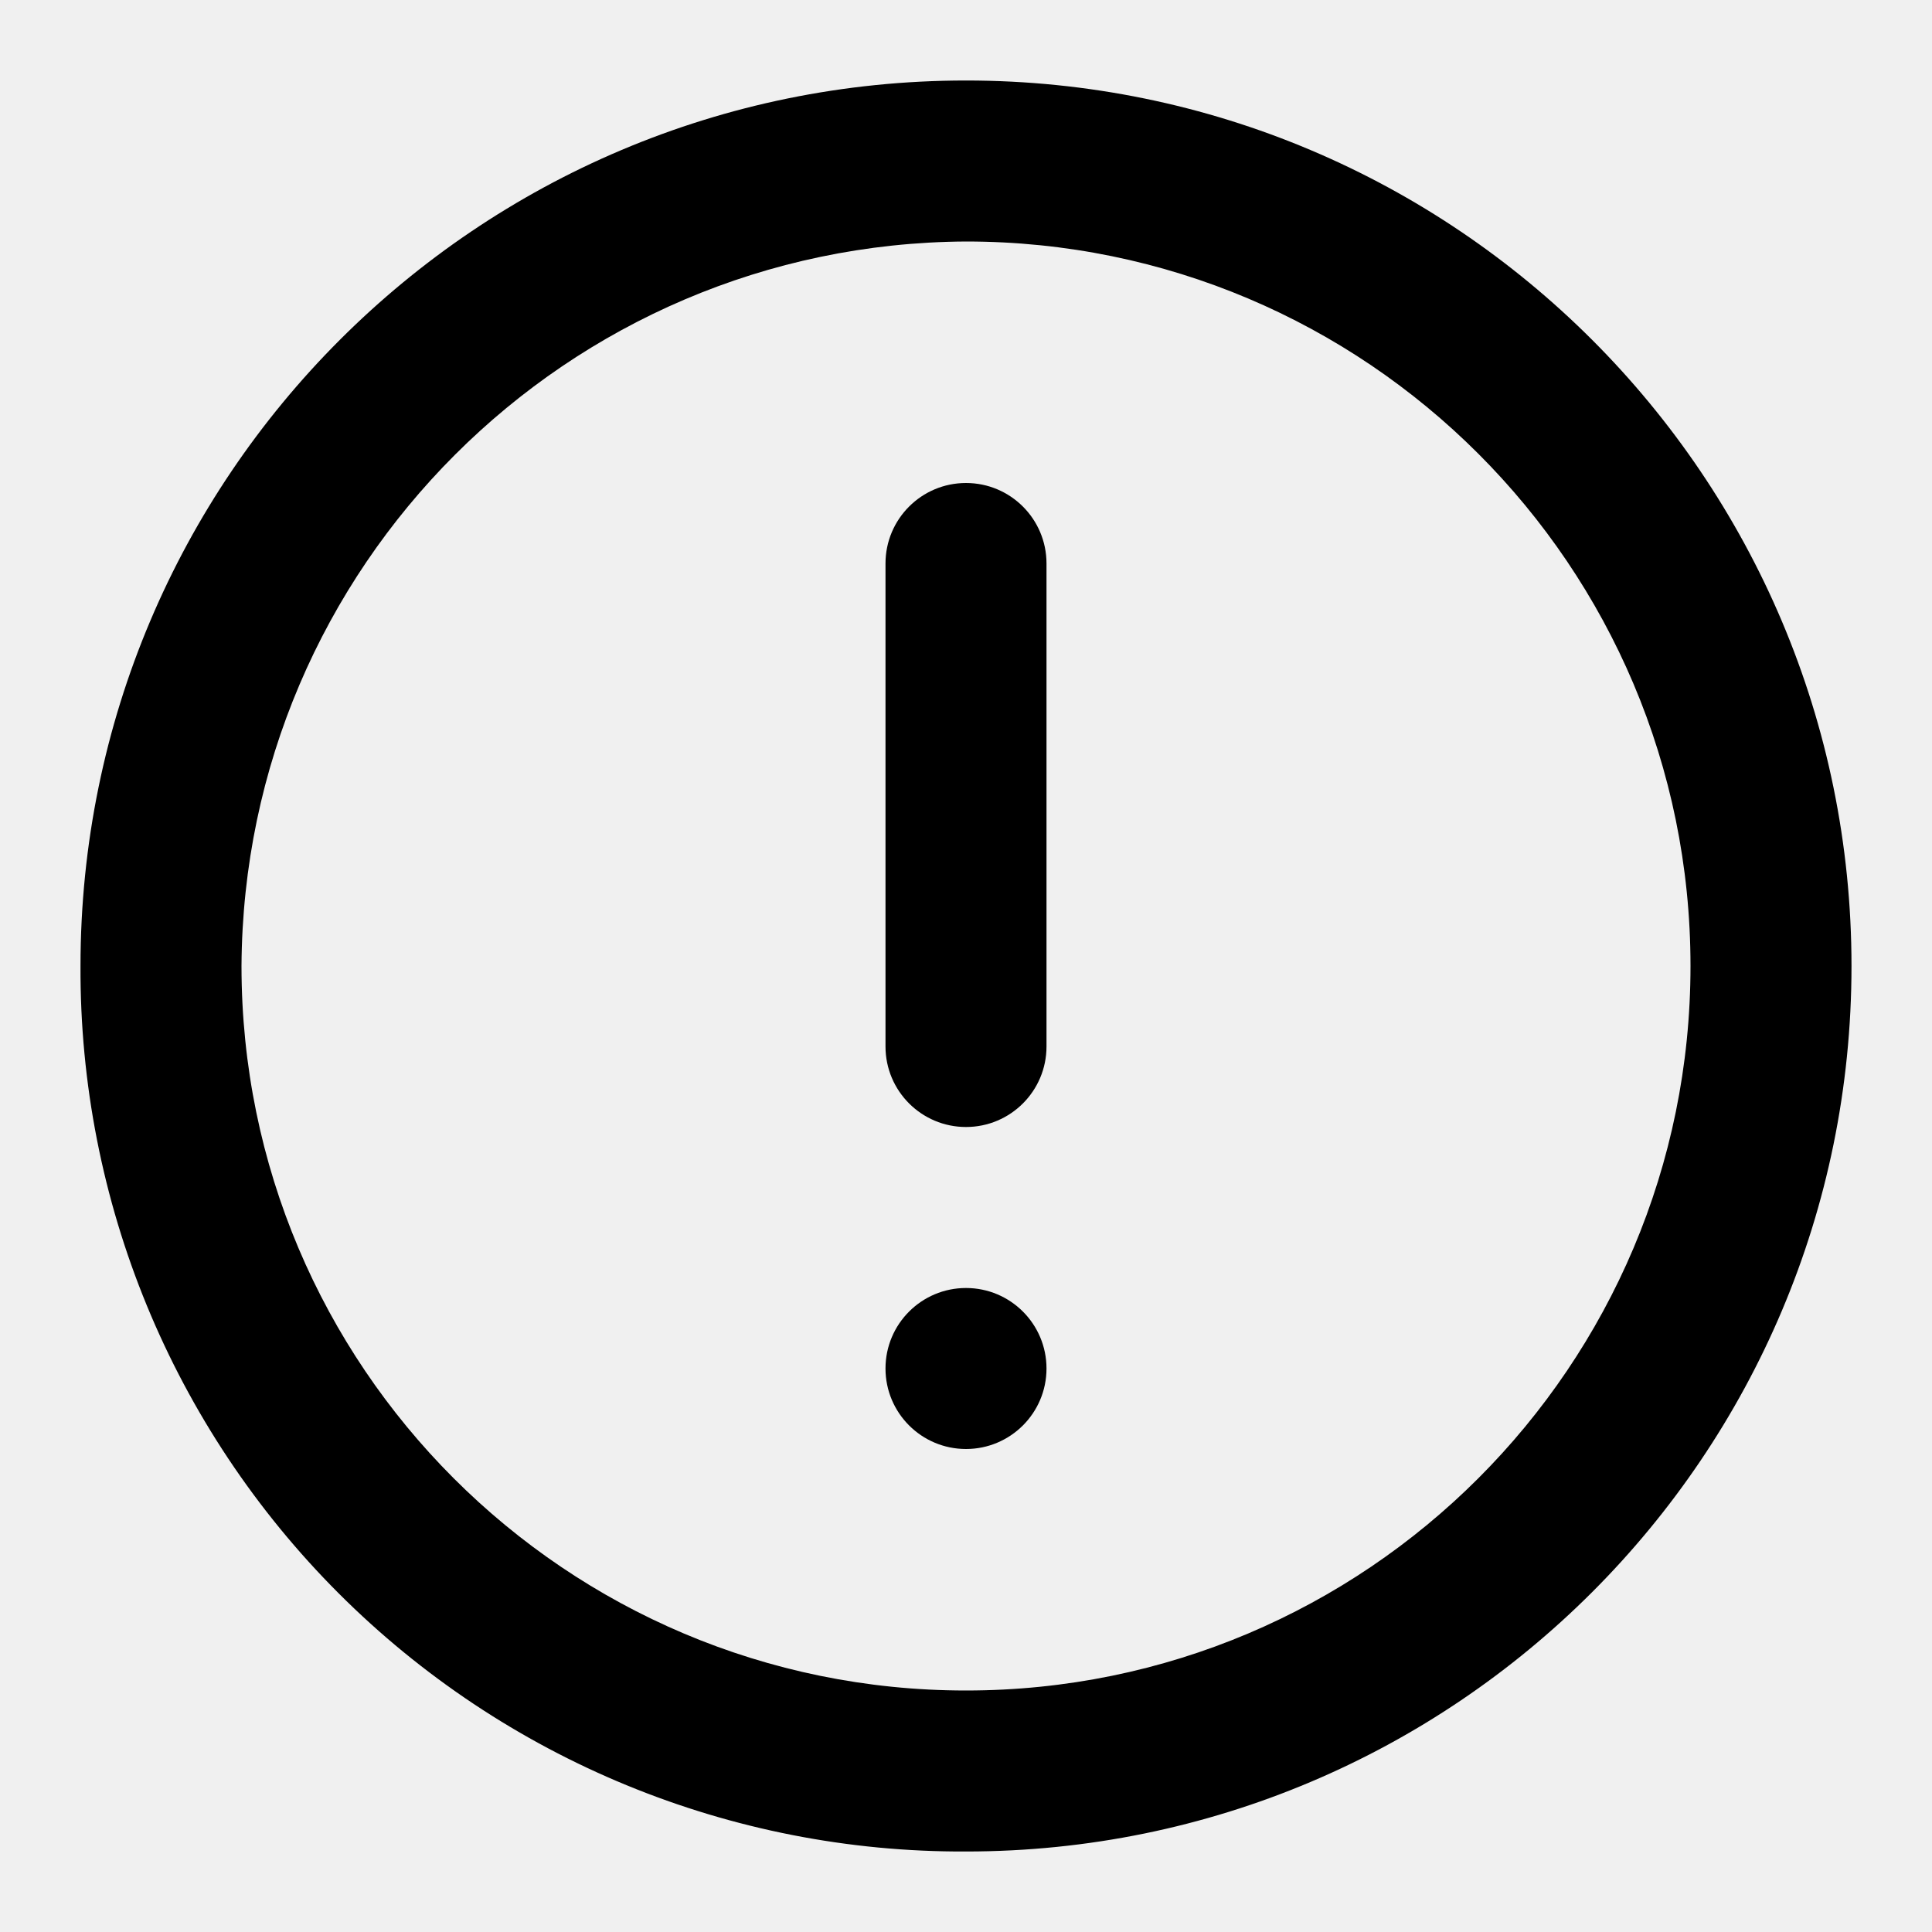
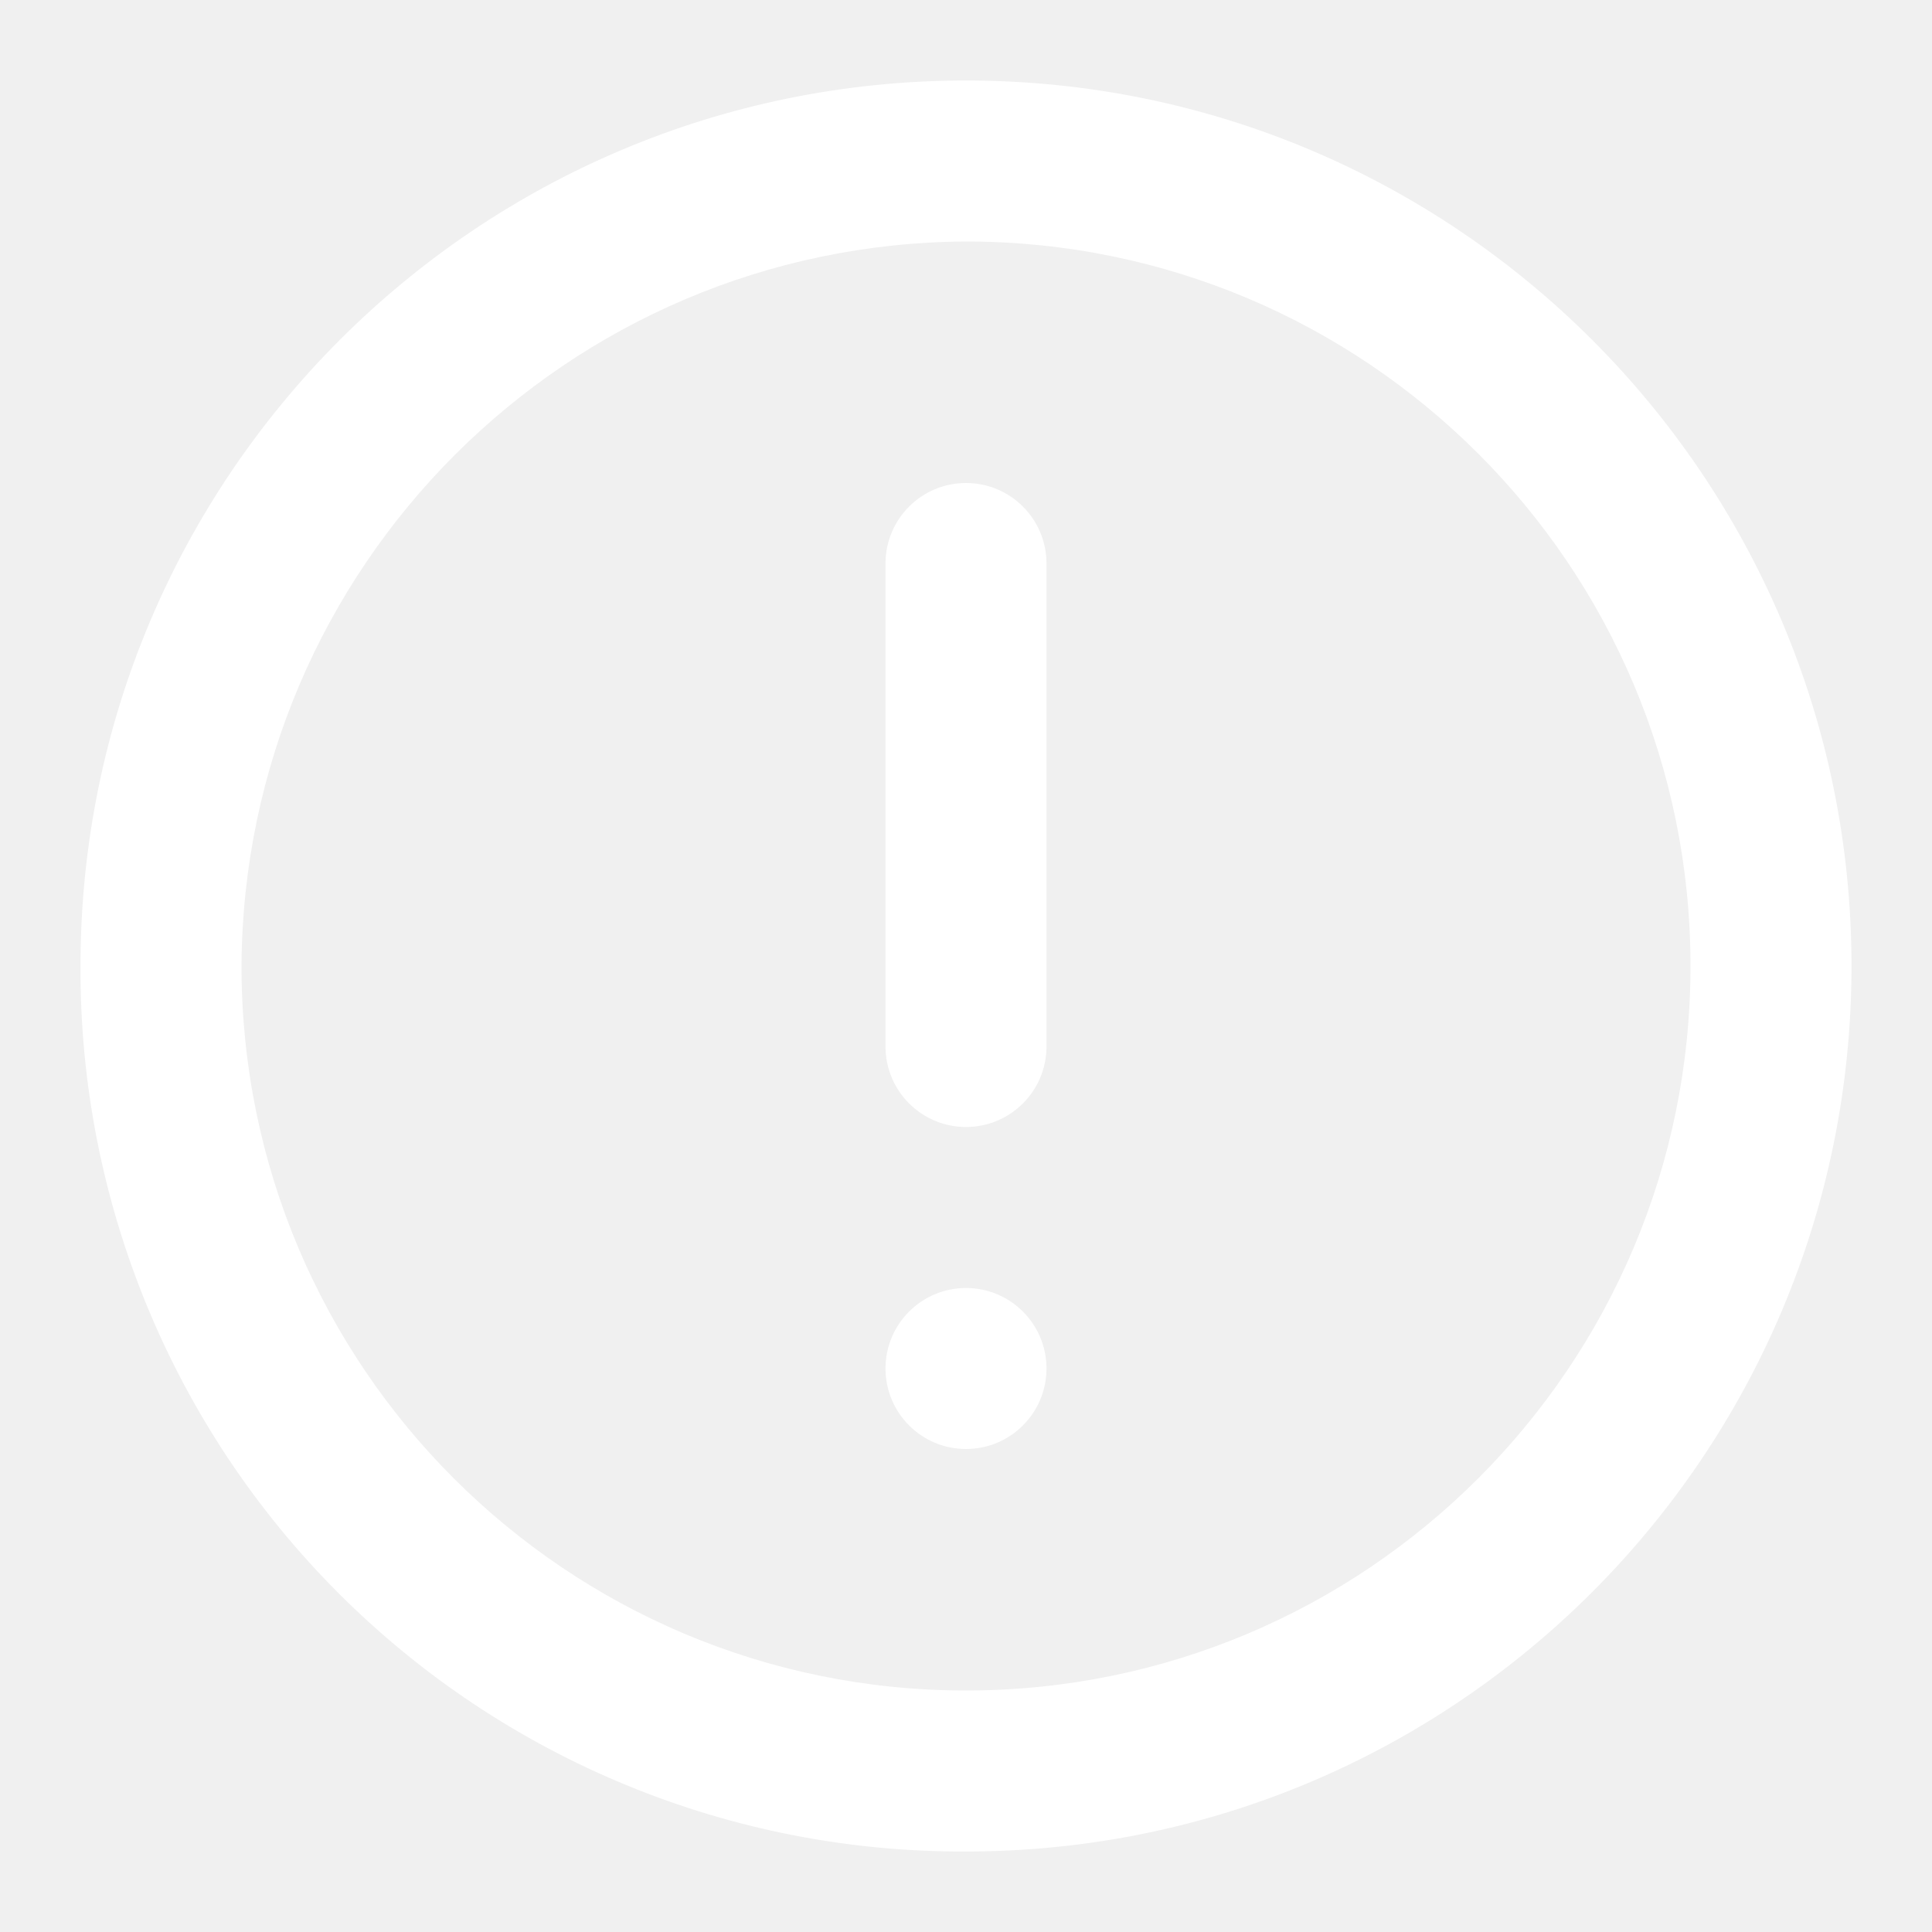
- <svg xmlns="http://www.w3.org/2000/svg" width="800px" height="800px" viewBox="0 0 48 48">
+ <svg xmlns="http://www.w3.org/2000/svg" fill="#FFFFFF" width="800px" height="800px" viewBox="0 0 48 48">
  <g id="Layer_2" data-name="Layer 2">
    <g id="invisible_box" data-name="invisible box">
      <rect width="48" height="48" fill="none" />
    </g>
    <g id="Q3_icons" data-name="Q3 icons">
      <g>
        <path d="M24,46A22,22,0,1,0,2,24,21.9,21.9,0,0,0,24,46ZM24,6A18,18,0,1,1,6,24,18.1,18.1,0,0,1,24,6Z" />
        <path d="M24,28a2,2,0,0,0,2-2V14a2,2,0,0,0-4,0V26A2,2,0,0,0,24,28Z" />
        <circle cx="24" cy="34" r="2" />
      </g>
    </g>
  </g>
</svg>
